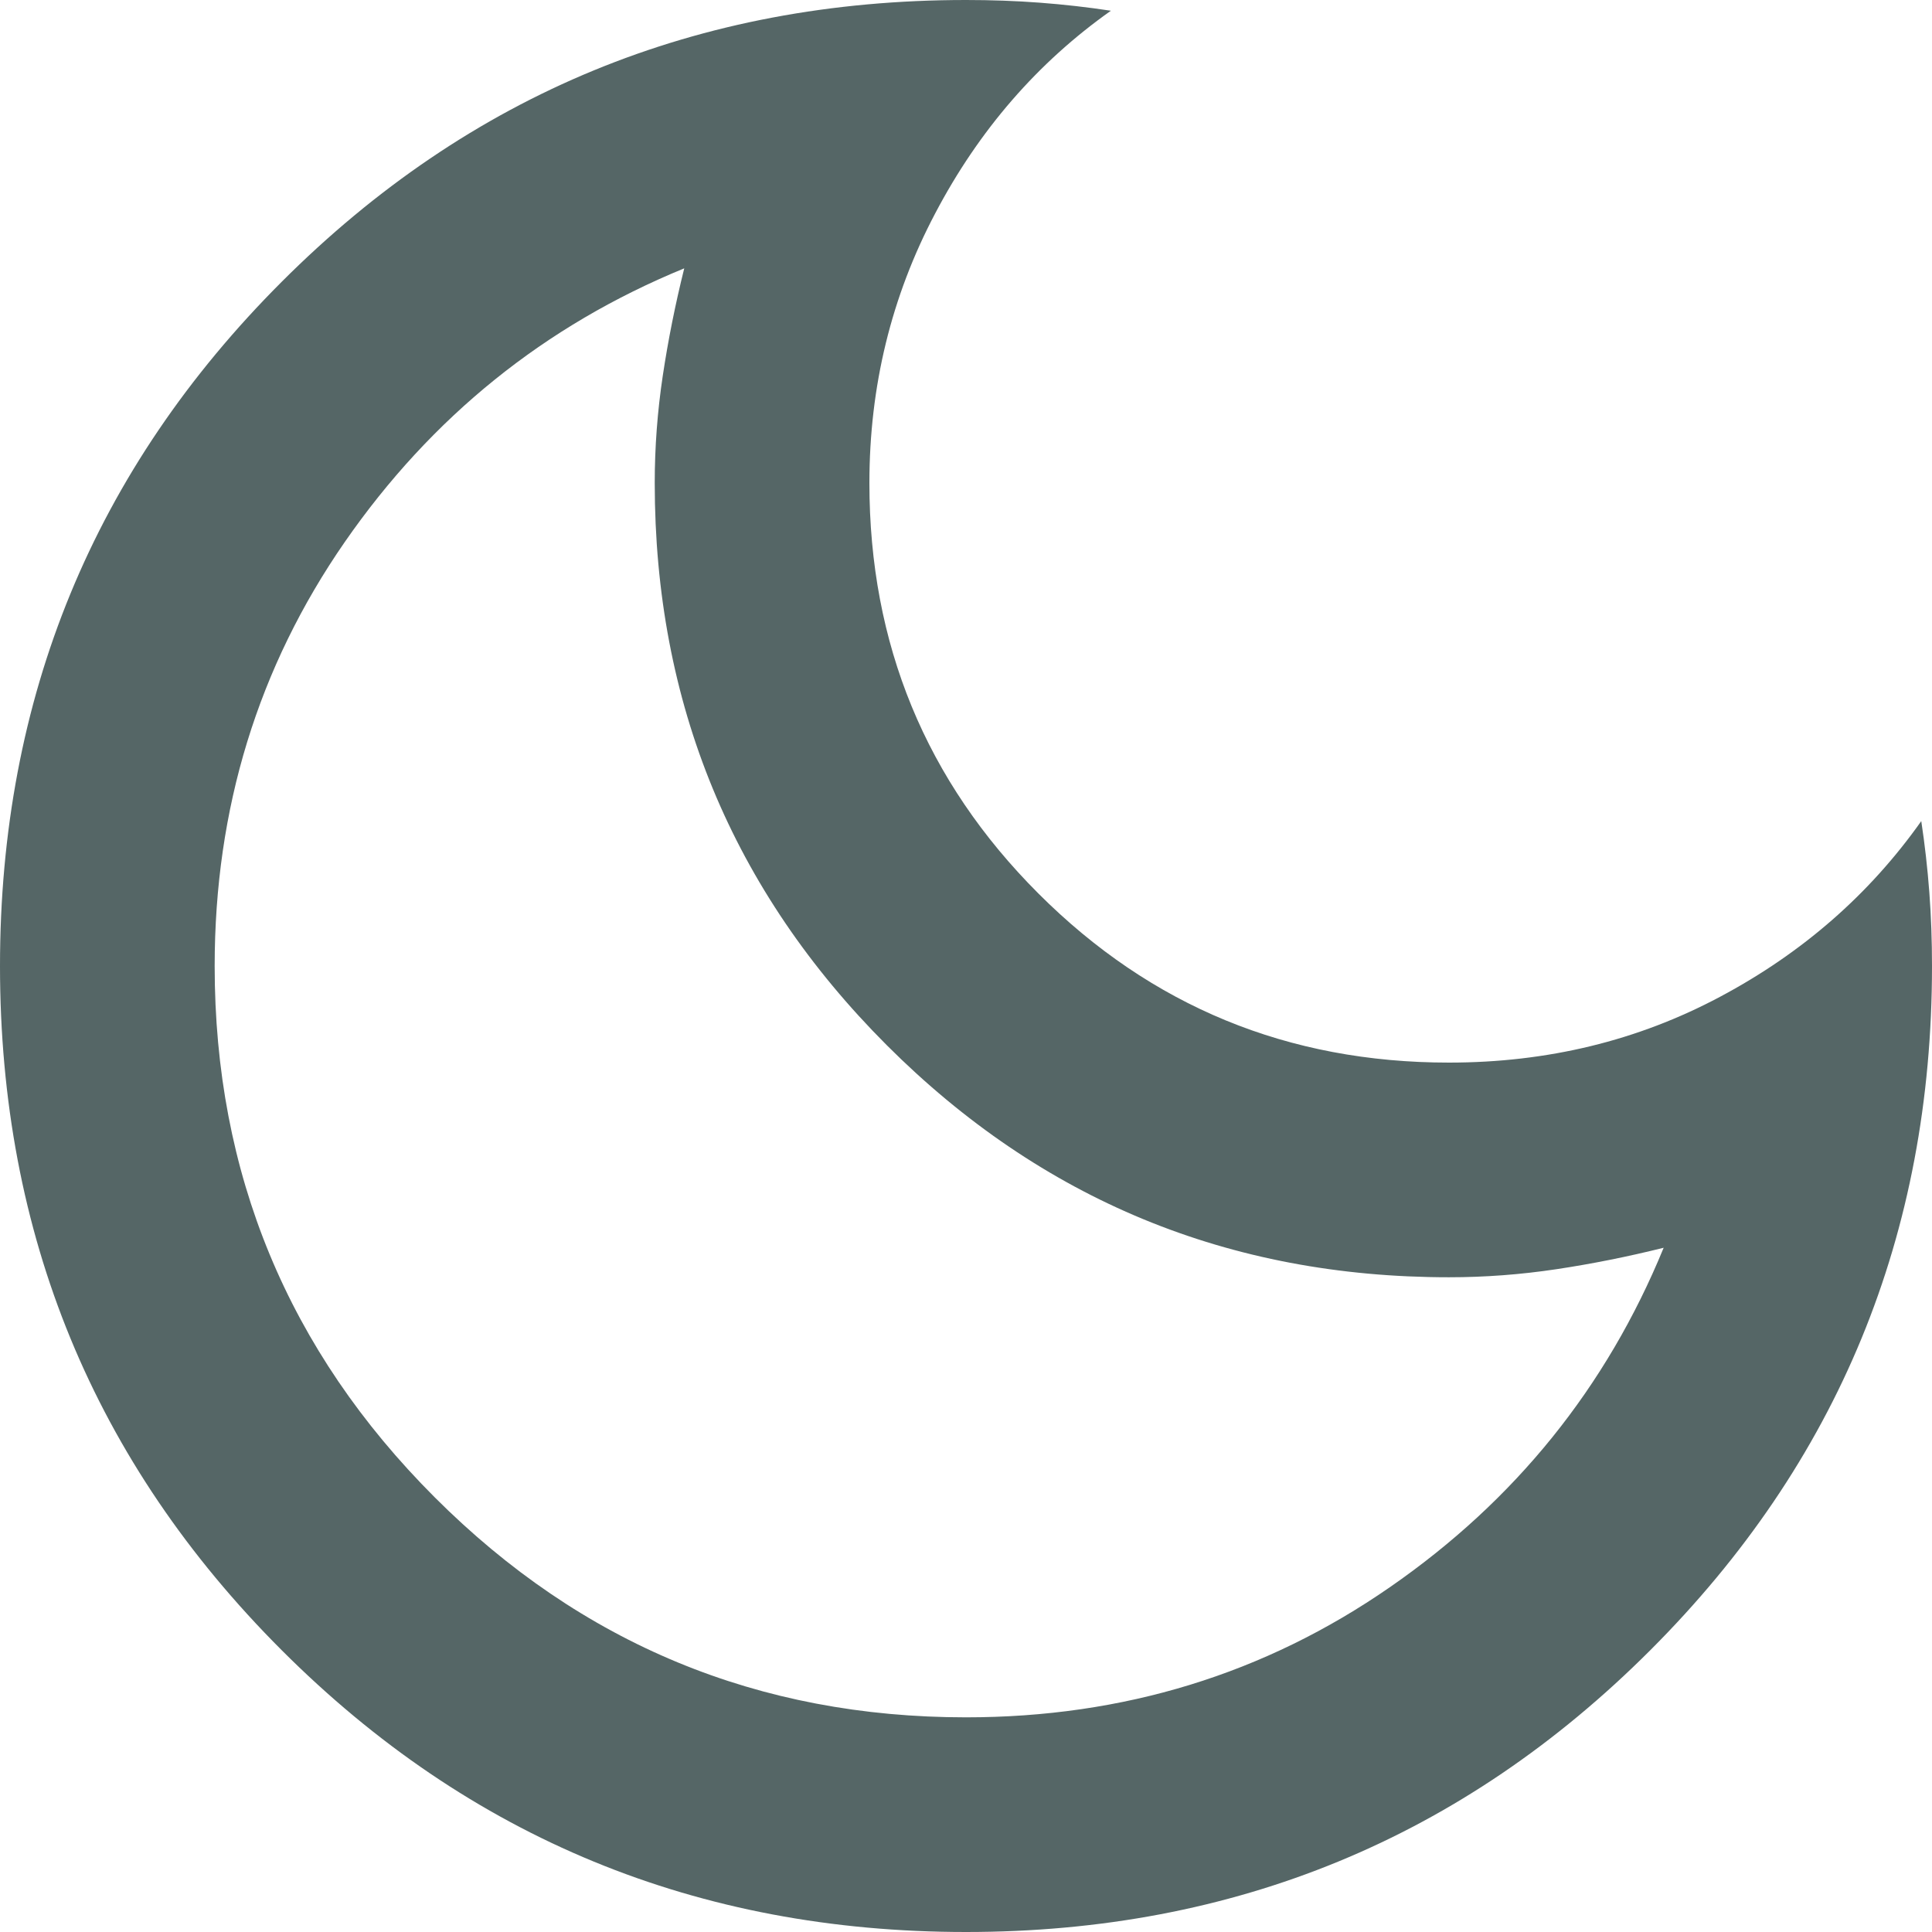
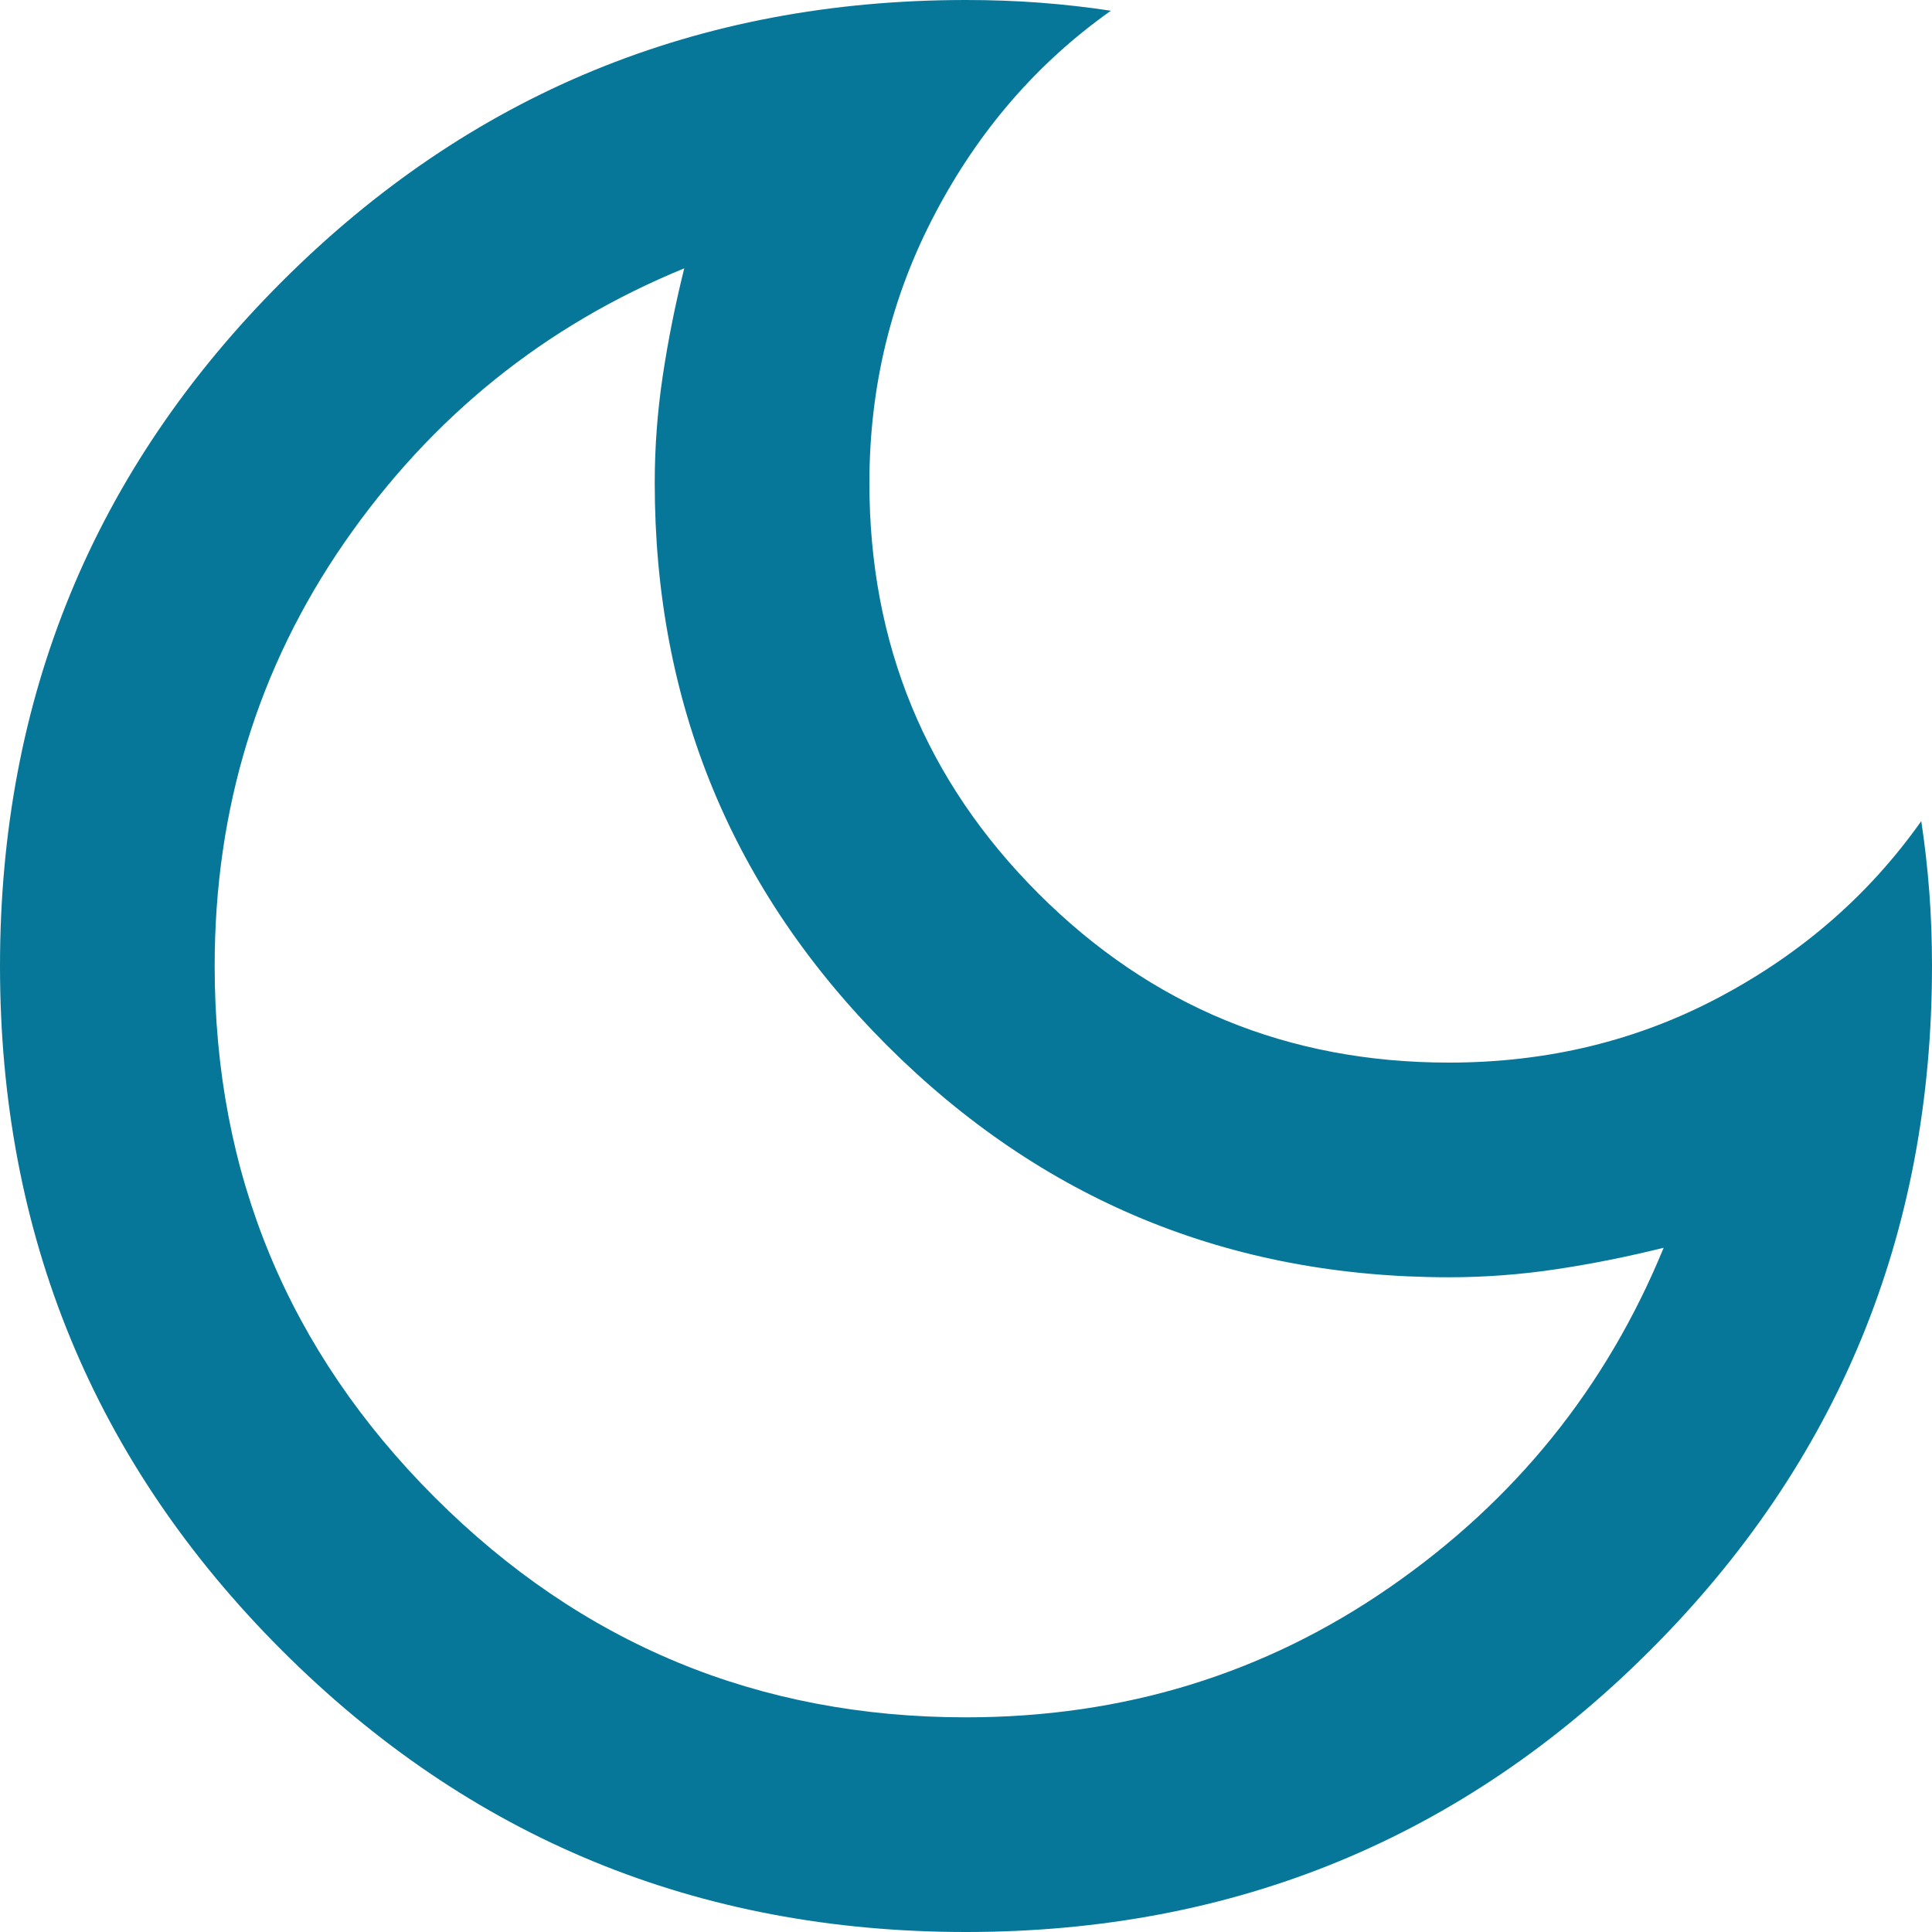
<svg xmlns="http://www.w3.org/2000/svg" width="18" height="18" viewBox="0 0 18 18" fill="none">
-   <path d="M9 18C6.5 18 4.375 17.125 2.625 15.375C0.875 13.625 0 11.5 0 9C0 6.5 0.875 4.375 2.625 2.625C4.375 0.875 6.5 0 9 0C9.233 0 9.463 0.008 9.688 0.025C9.912 0.042 10.133 0.067 10.35 0.1C9.667 0.583 9.121 1.212 8.713 1.988C8.304 2.763 8.1 3.6 8.1 4.5C8.1 6 8.625 7.275 9.675 8.325C10.725 9.375 12 9.9 13.5 9.9C14.417 9.9 15.258 9.696 16.025 9.287C16.792 8.879 17.417 8.333 17.9 7.65C17.933 7.867 17.958 8.088 17.975 8.312C17.992 8.537 18 8.767 18 9C18 11.5 17.125 13.625 15.375 15.375C13.625 17.125 11.5 18 9 18ZM9 16C10.467 16 11.783 15.596 12.95 14.787C14.117 13.979 14.967 12.925 15.5 11.625C15.167 11.708 14.833 11.775 14.5 11.825C14.167 11.875 13.833 11.9 13.5 11.9C11.45 11.9 9.704 11.179 8.262 9.738C6.821 8.296 6.1 6.55 6.1 4.5C6.1 4.167 6.125 3.833 6.175 3.5C6.225 3.167 6.292 2.833 6.375 2.5C5.075 3.033 4.021 3.883 3.212 5.05C2.404 6.217 2 7.533 2 9C2 10.933 2.683 12.583 4.05 13.95C5.417 15.317 7.067 16 9 16Z" fill="#556666" />
+   <path d="M9 18C6.5 18 4.375 17.125 2.625 15.375C0.875 13.625 0 11.5 0 9C0 6.5 0.875 4.375 2.625 2.625C4.375 0.875 6.5 0 9 0C9.233 0 9.463 0.008 9.688 0.025C9.912 0.042 10.133 0.067 10.35 0.1C9.667 0.583 9.121 1.212 8.713 1.988C8.304 2.763 8.1 3.6 8.1 4.5C8.1 6 8.625 7.275 9.675 8.325C10.725 9.375 12 9.9 13.5 9.9C14.417 9.9 15.258 9.696 16.025 9.287C16.792 8.879 17.417 8.333 17.9 7.65C17.933 7.867 17.958 8.088 17.975 8.312C17.992 8.537 18 8.767 18 9C18 11.5 17.125 13.625 15.375 15.375C13.625 17.125 11.5 18 9 18ZM9 16C10.467 16 11.783 15.596 12.95 14.787C14.117 13.979 14.967 12.925 15.5 11.625C15.167 11.708 14.833 11.775 14.5 11.825C14.167 11.875 13.833 11.9 13.5 11.9C11.45 11.9 9.704 11.179 8.262 9.738C6.821 8.296 6.1 6.55 6.1 4.5C6.1 4.167 6.125 3.833 6.175 3.5C6.225 3.167 6.292 2.833 6.375 2.5C5.075 3.033 4.021 3.883 3.212 5.05C2.404 6.217 2 7.533 2 9C2 10.933 2.683 12.583 4.05 13.95C5.417 15.317 7.067 16 9 16Z" fill="#077799" />
</svg>
